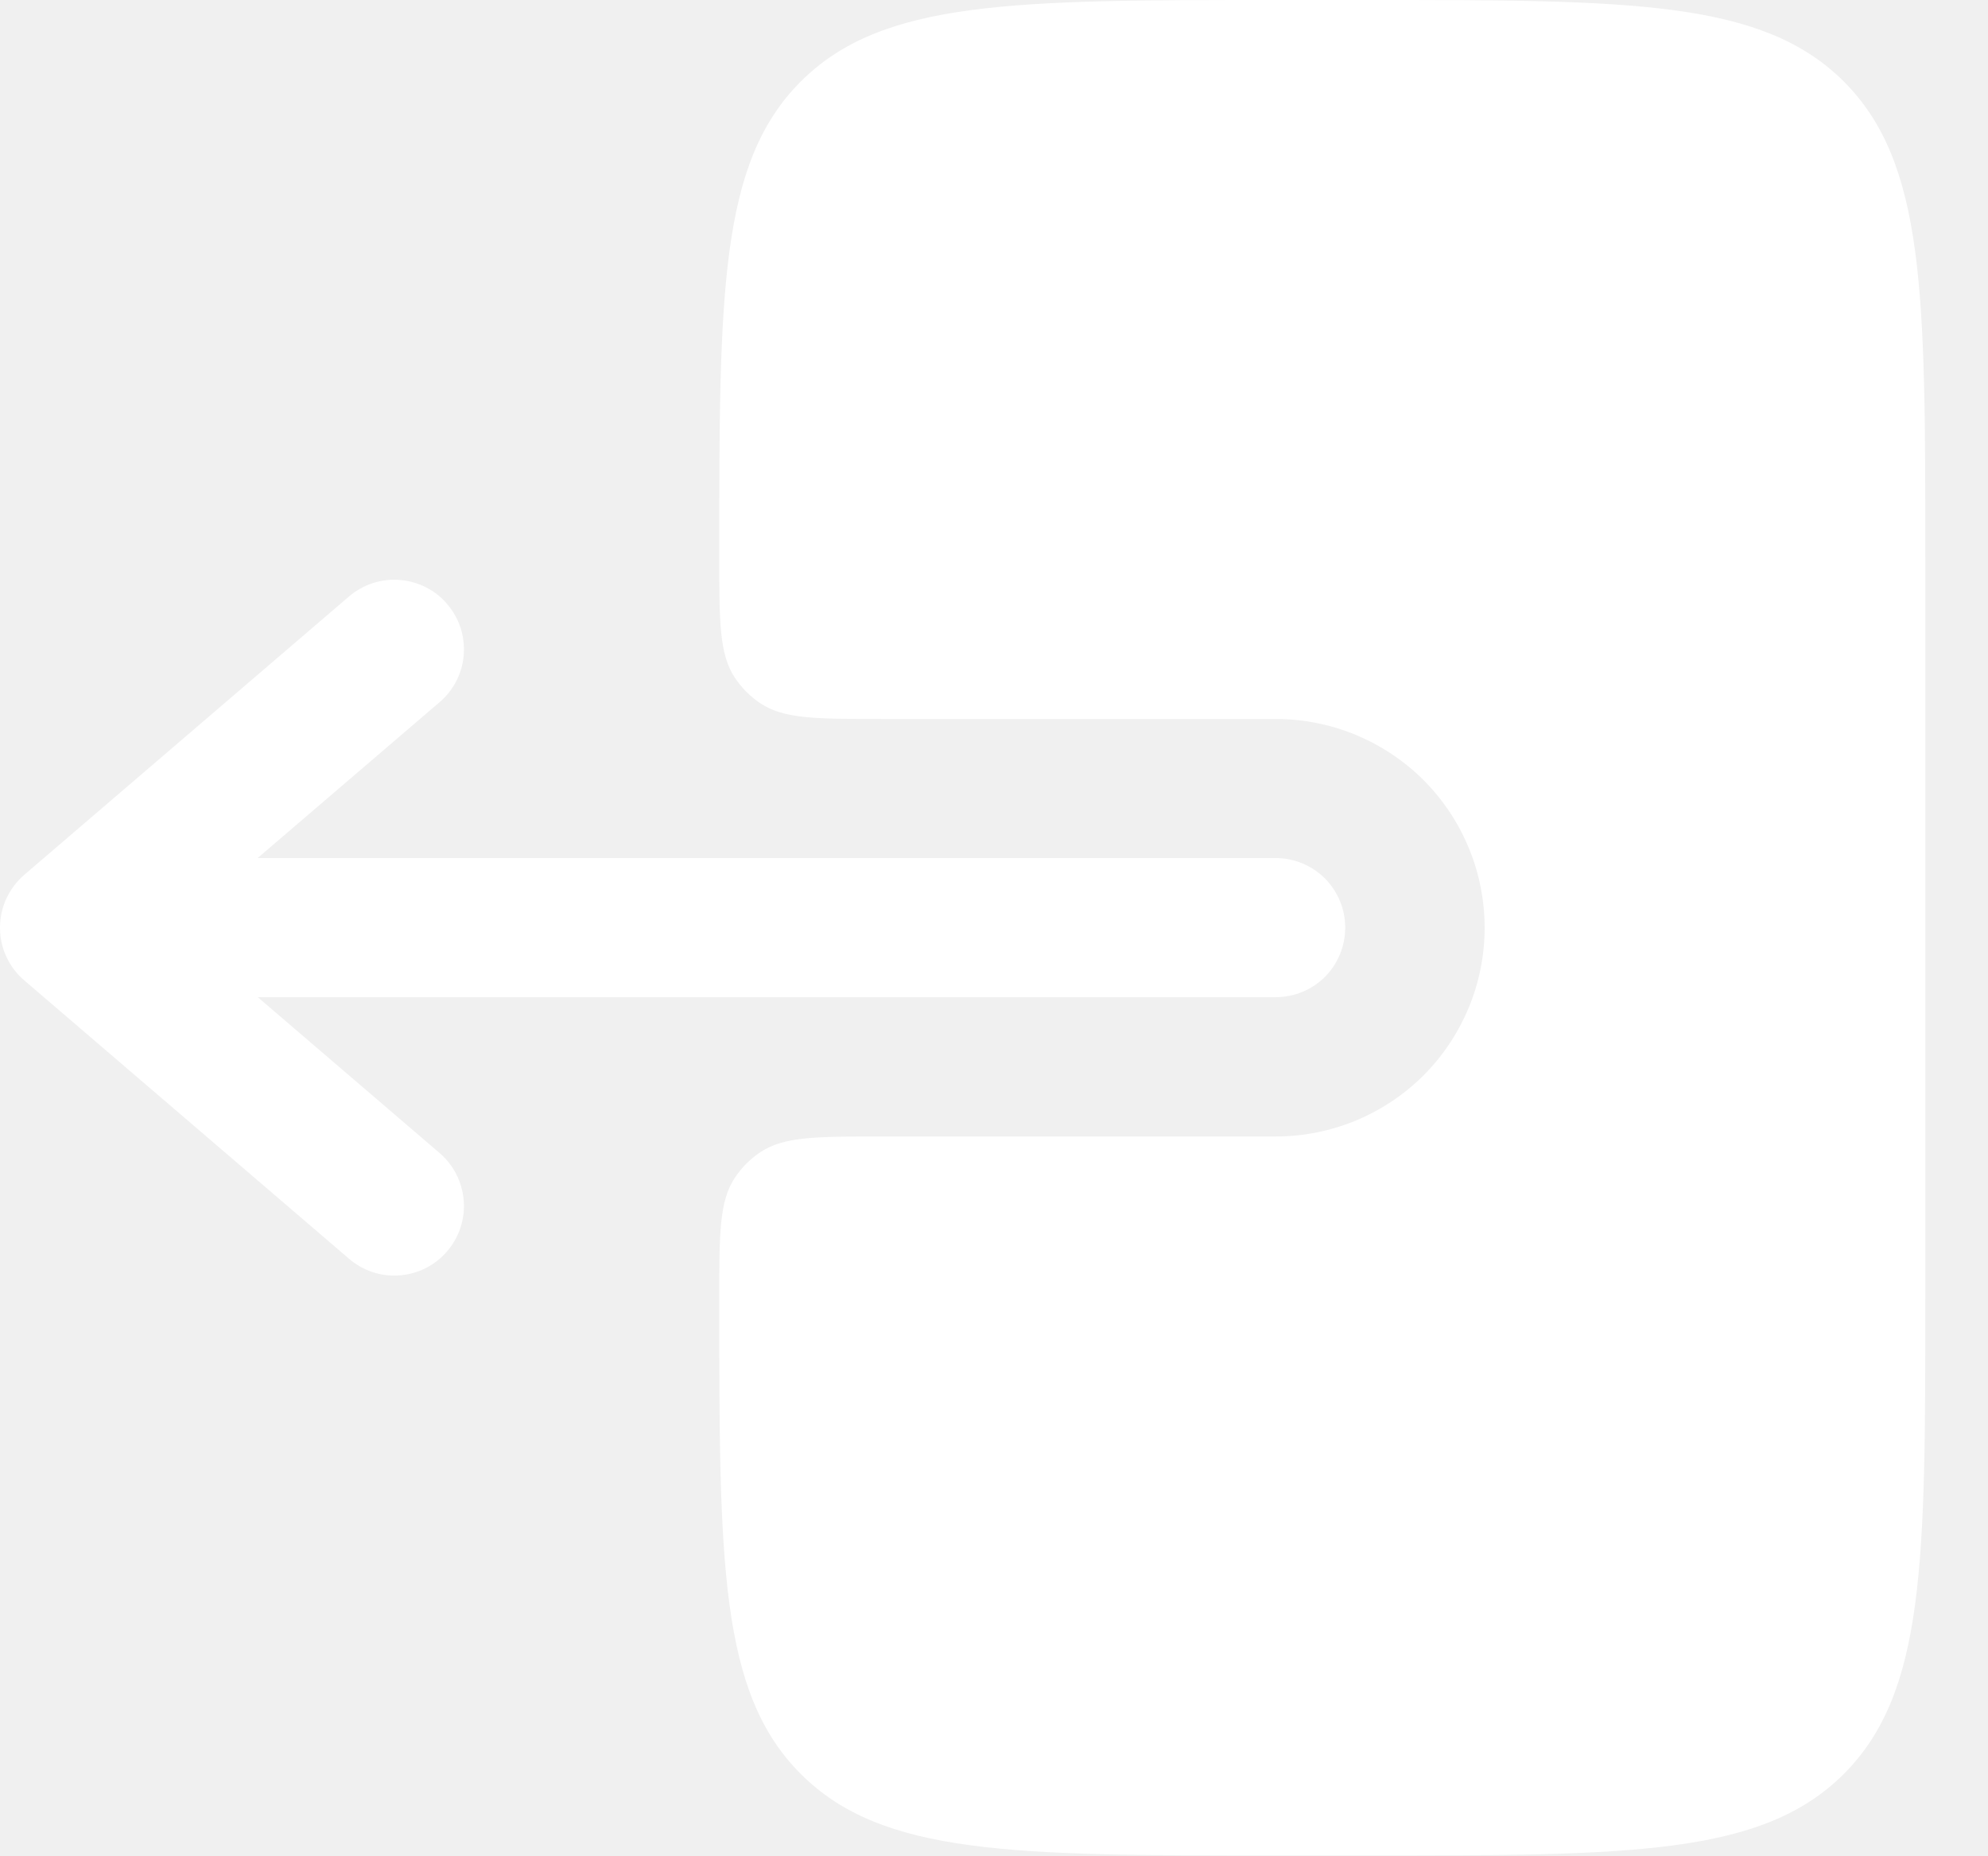
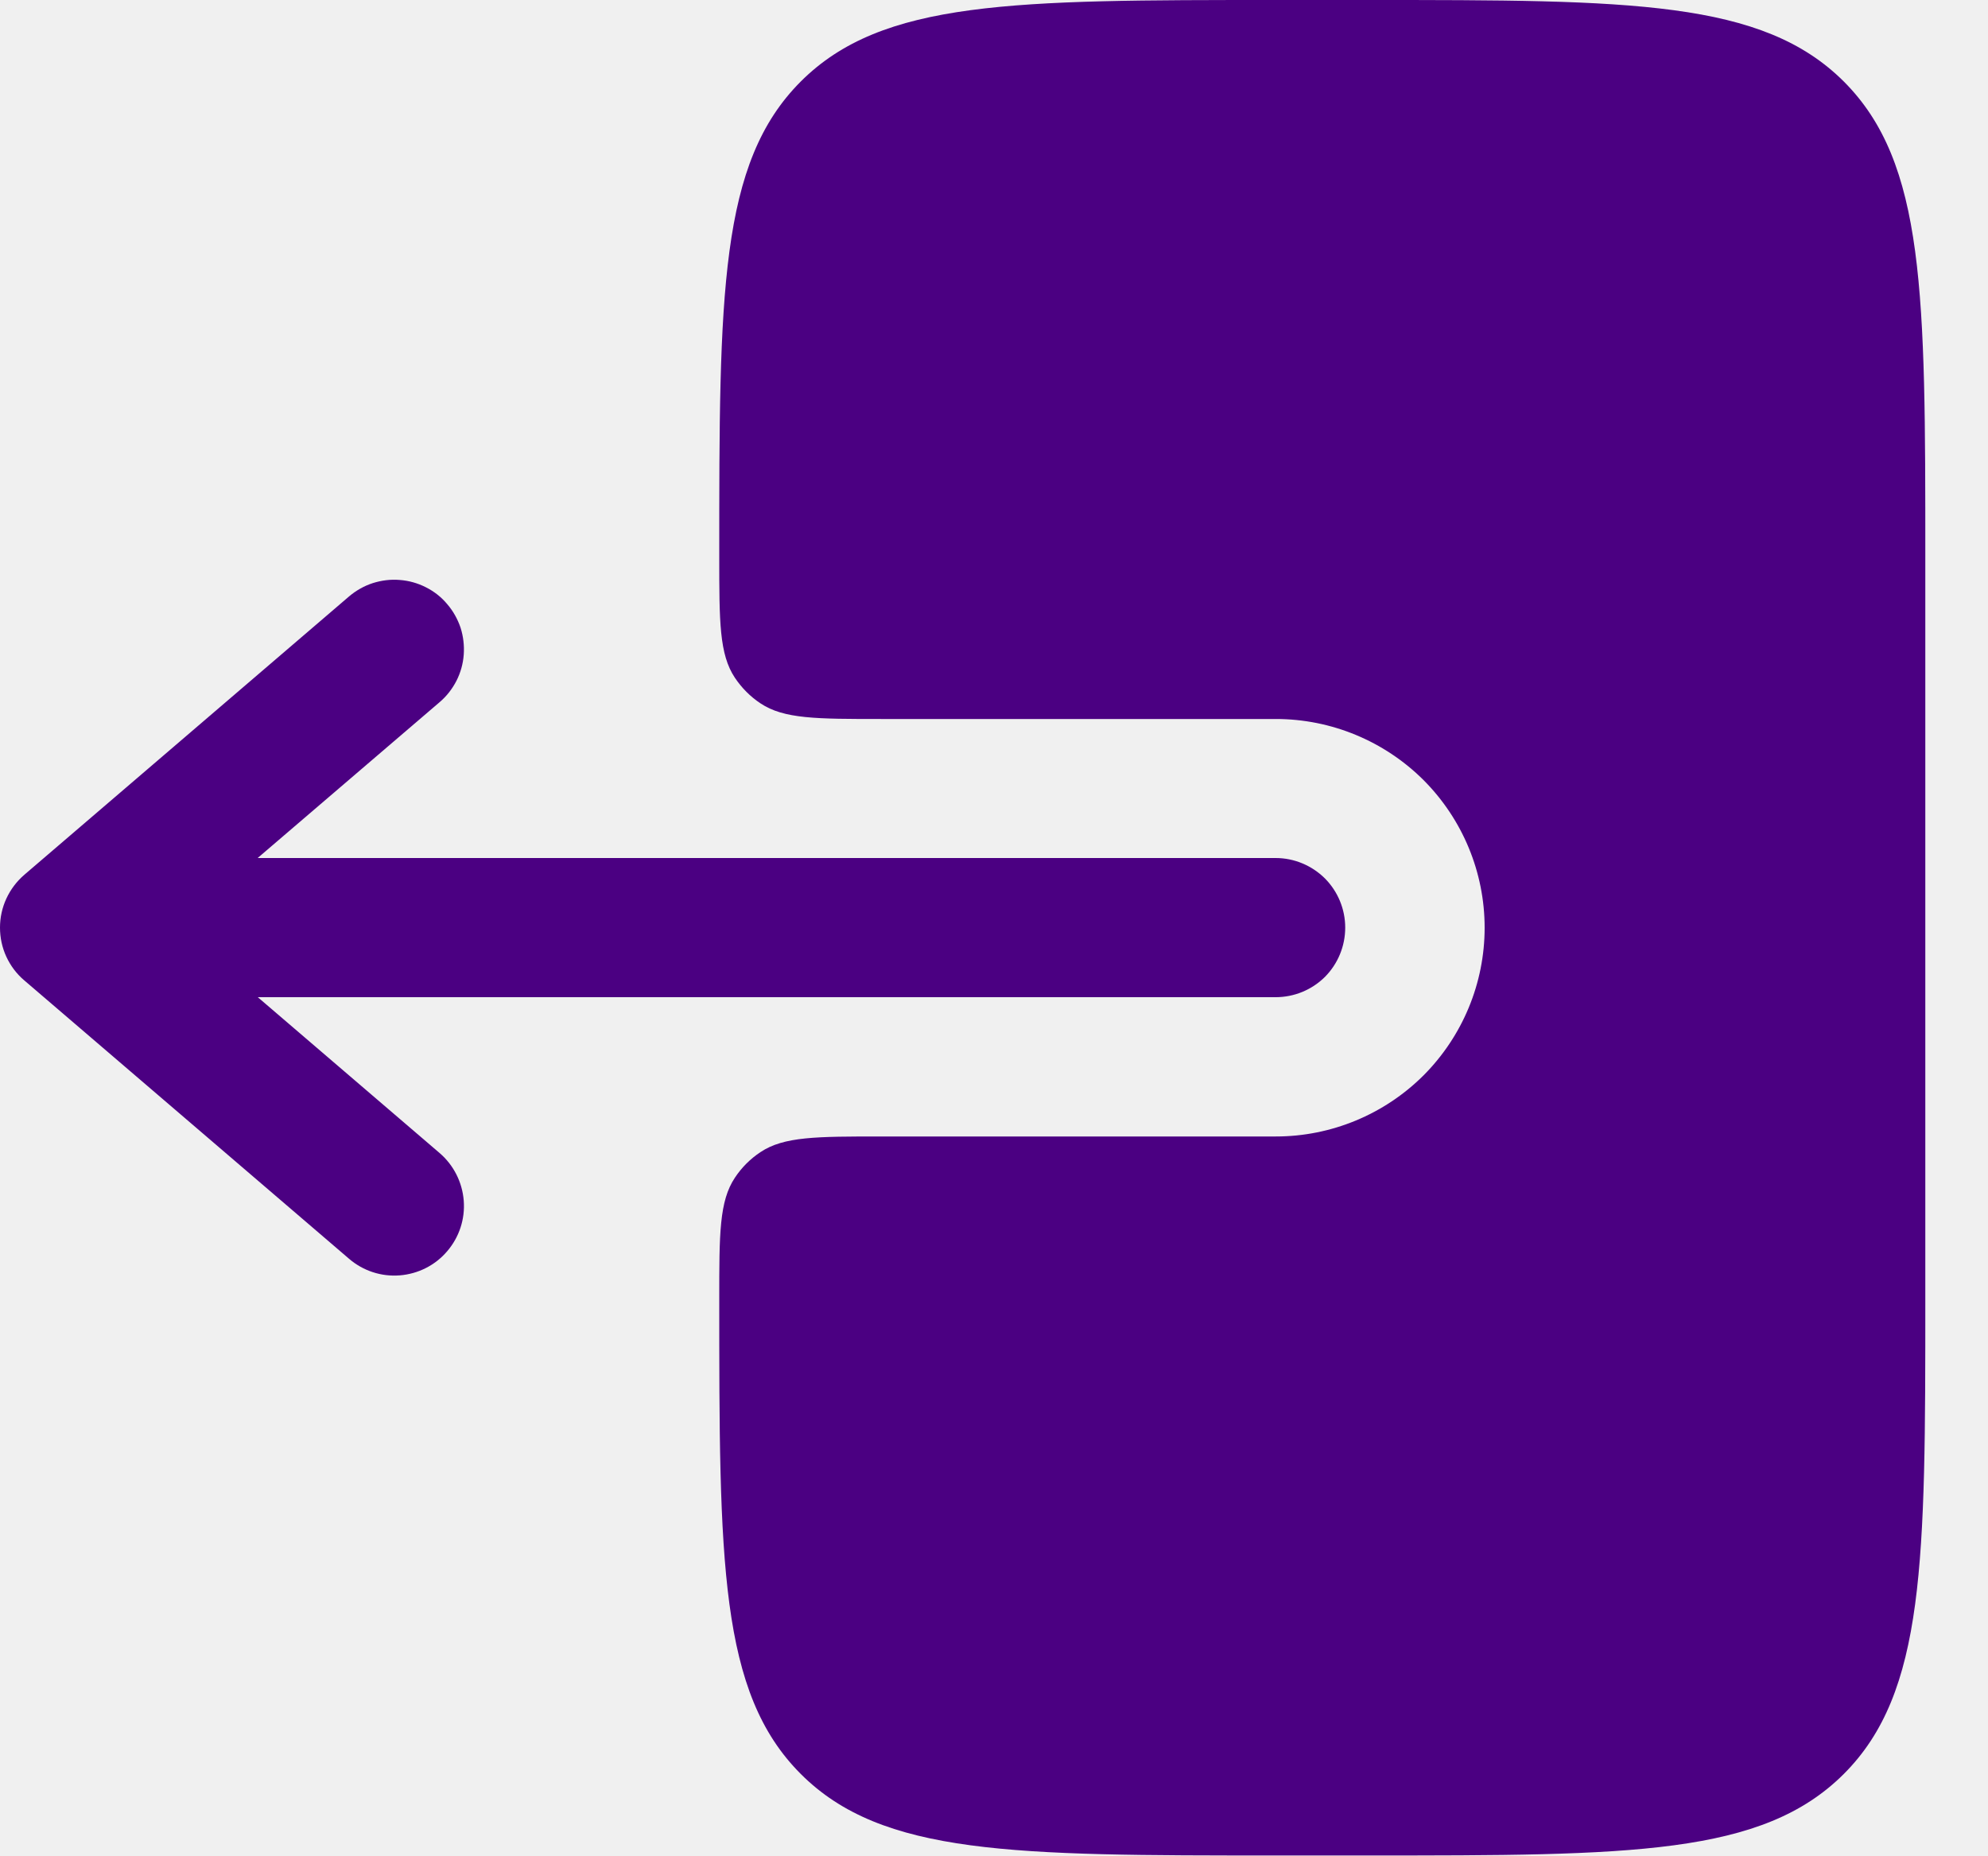
<svg xmlns="http://www.w3.org/2000/svg" width="15" height="14" viewBox="0 0 15 14" fill="none">
  <g id="Group 44">
-     <path id="Vector" fillRule="evenodd" clipRule="evenodd" d="M10.15 6.999C10.15 6.86 10.095 6.727 9.997 6.628C9.898 6.53 9.765 6.474 9.625 6.474H1.944L3.317 5.298C3.369 5.254 3.412 5.199 3.444 5.137C3.475 5.076 3.494 5.009 3.499 4.94C3.504 4.871 3.496 4.802 3.475 4.736C3.453 4.671 3.419 4.61 3.374 4.558C3.33 4.505 3.275 4.462 3.213 4.431C3.152 4.4 3.085 4.381 3.016 4.376C2.947 4.37 2.878 4.379 2.812 4.4C2.747 4.421 2.686 4.456 2.634 4.5L0.184 6.6C0.126 6.65 0.08 6.711 0.048 6.78C0.016 6.849 0 6.924 0 6.999C0 7.075 0.016 7.15 0.048 7.219C0.08 7.288 0.126 7.349 0.184 7.398L2.634 9.498C2.74 9.589 2.877 9.634 3.016 9.623C3.155 9.612 3.284 9.547 3.374 9.441C3.465 9.335 3.51 9.198 3.499 9.059C3.488 8.92 3.423 8.791 3.317 8.7L1.945 7.524H9.625C9.765 7.524 9.898 7.469 9.997 7.371C10.095 7.272 10.15 7.139 10.15 6.999Z" fill="white" />
-     <path id="Vector_2" d="M5.427 4.2C5.427 4.691 5.427 4.937 5.545 5.114C5.596 5.19 5.661 5.256 5.738 5.307C5.915 5.425 6.16 5.425 6.652 5.425H9.627C10.044 5.425 10.445 5.591 10.741 5.886C11.036 6.182 11.202 6.582 11.202 7C11.202 7.418 11.036 7.818 10.741 8.114C10.445 8.409 10.044 8.575 9.627 8.575H6.652C6.16 8.575 5.915 8.575 5.738 8.693C5.661 8.744 5.596 8.809 5.545 8.886C5.427 9.063 5.427 9.309 5.427 9.8C5.427 11.78 5.427 12.77 6.042 13.385C6.657 14 7.646 14 9.626 14H10.326C12.307 14 13.296 14 13.912 13.385C14.527 12.77 14.527 11.78 14.527 9.8V4.2C14.527 2.22 14.527 1.23 13.912 0.615C13.296 0.001 12.306 0 10.327 0H9.627C7.646 0 6.657 -4.17233e-08 6.042 0.615C5.427 1.23 5.427 2.22 5.427 4.2Z" fill="white" />
+     <path id="Vector" fillRule="evenodd" clipRule="evenodd" d="M10.15 6.999C10.15 6.86 10.095 6.727 9.997 6.628C9.898 6.53 9.765 6.474 9.625 6.474H1.944L3.317 5.298C3.369 5.254 3.412 5.199 3.444 5.137C3.475 5.076 3.494 5.009 3.499 4.94C3.504 4.871 3.496 4.802 3.475 4.736C3.453 4.671 3.419 4.61 3.374 4.558C3.33 4.505 3.275 4.462 3.213 4.431C3.152 4.4 3.085 4.381 3.016 4.376C2.947 4.37 2.878 4.379 2.812 4.4C2.747 4.421 2.686 4.456 2.634 4.5L0.184 6.6C0.126 6.65 0.08 6.711 0.048 6.78C0.016 6.849 0 6.924 0 6.999C0 7.075 0.016 7.15 0.048 7.219C0.08 7.288 0.126 7.349 0.184 7.398L2.634 9.498C2.74 9.589 2.877 9.634 3.016 9.623C3.155 9.612 3.284 9.547 3.374 9.441C3.465 9.335 3.51 9.198 3.499 9.059C3.488 8.92 3.423 8.791 3.317 8.7L1.945 7.524H9.625C9.765 7.524 9.898 7.469 9.997 7.371C10.095 7.272 10.15 7.139 10.15 6.999Z" fill="indigo" />
+     <path id="Vector_2" d="M5.427 4.2C5.427 4.691 5.427 4.937 5.545 5.114C5.596 5.19 5.661 5.256 5.738 5.307C5.915 5.425 6.16 5.425 6.652 5.425H9.627C10.044 5.425 10.445 5.591 10.741 5.886C11.036 6.182 11.202 6.582 11.202 7C11.202 7.418 11.036 7.818 10.741 8.114C10.445 8.409 10.044 8.575 9.627 8.575H6.652C6.16 8.575 5.915 8.575 5.738 8.693C5.661 8.744 5.596 8.809 5.545 8.886C5.427 9.063 5.427 9.309 5.427 9.8C5.427 11.78 5.427 12.77 6.042 13.385C6.657 14 7.646 14 9.626 14H10.326C12.307 14 13.296 14 13.912 13.385C14.527 12.77 14.527 11.78 14.527 9.8V4.2C14.527 2.22 14.527 1.23 13.912 0.615C13.296 0.001 12.306 0 10.327 0H9.627C7.646 0 6.657 -4.17233e-08 6.042 0.615C5.427 1.23 5.427 2.22 5.427 4.2Z" fill="indigo" />
  </g>
</svg>
